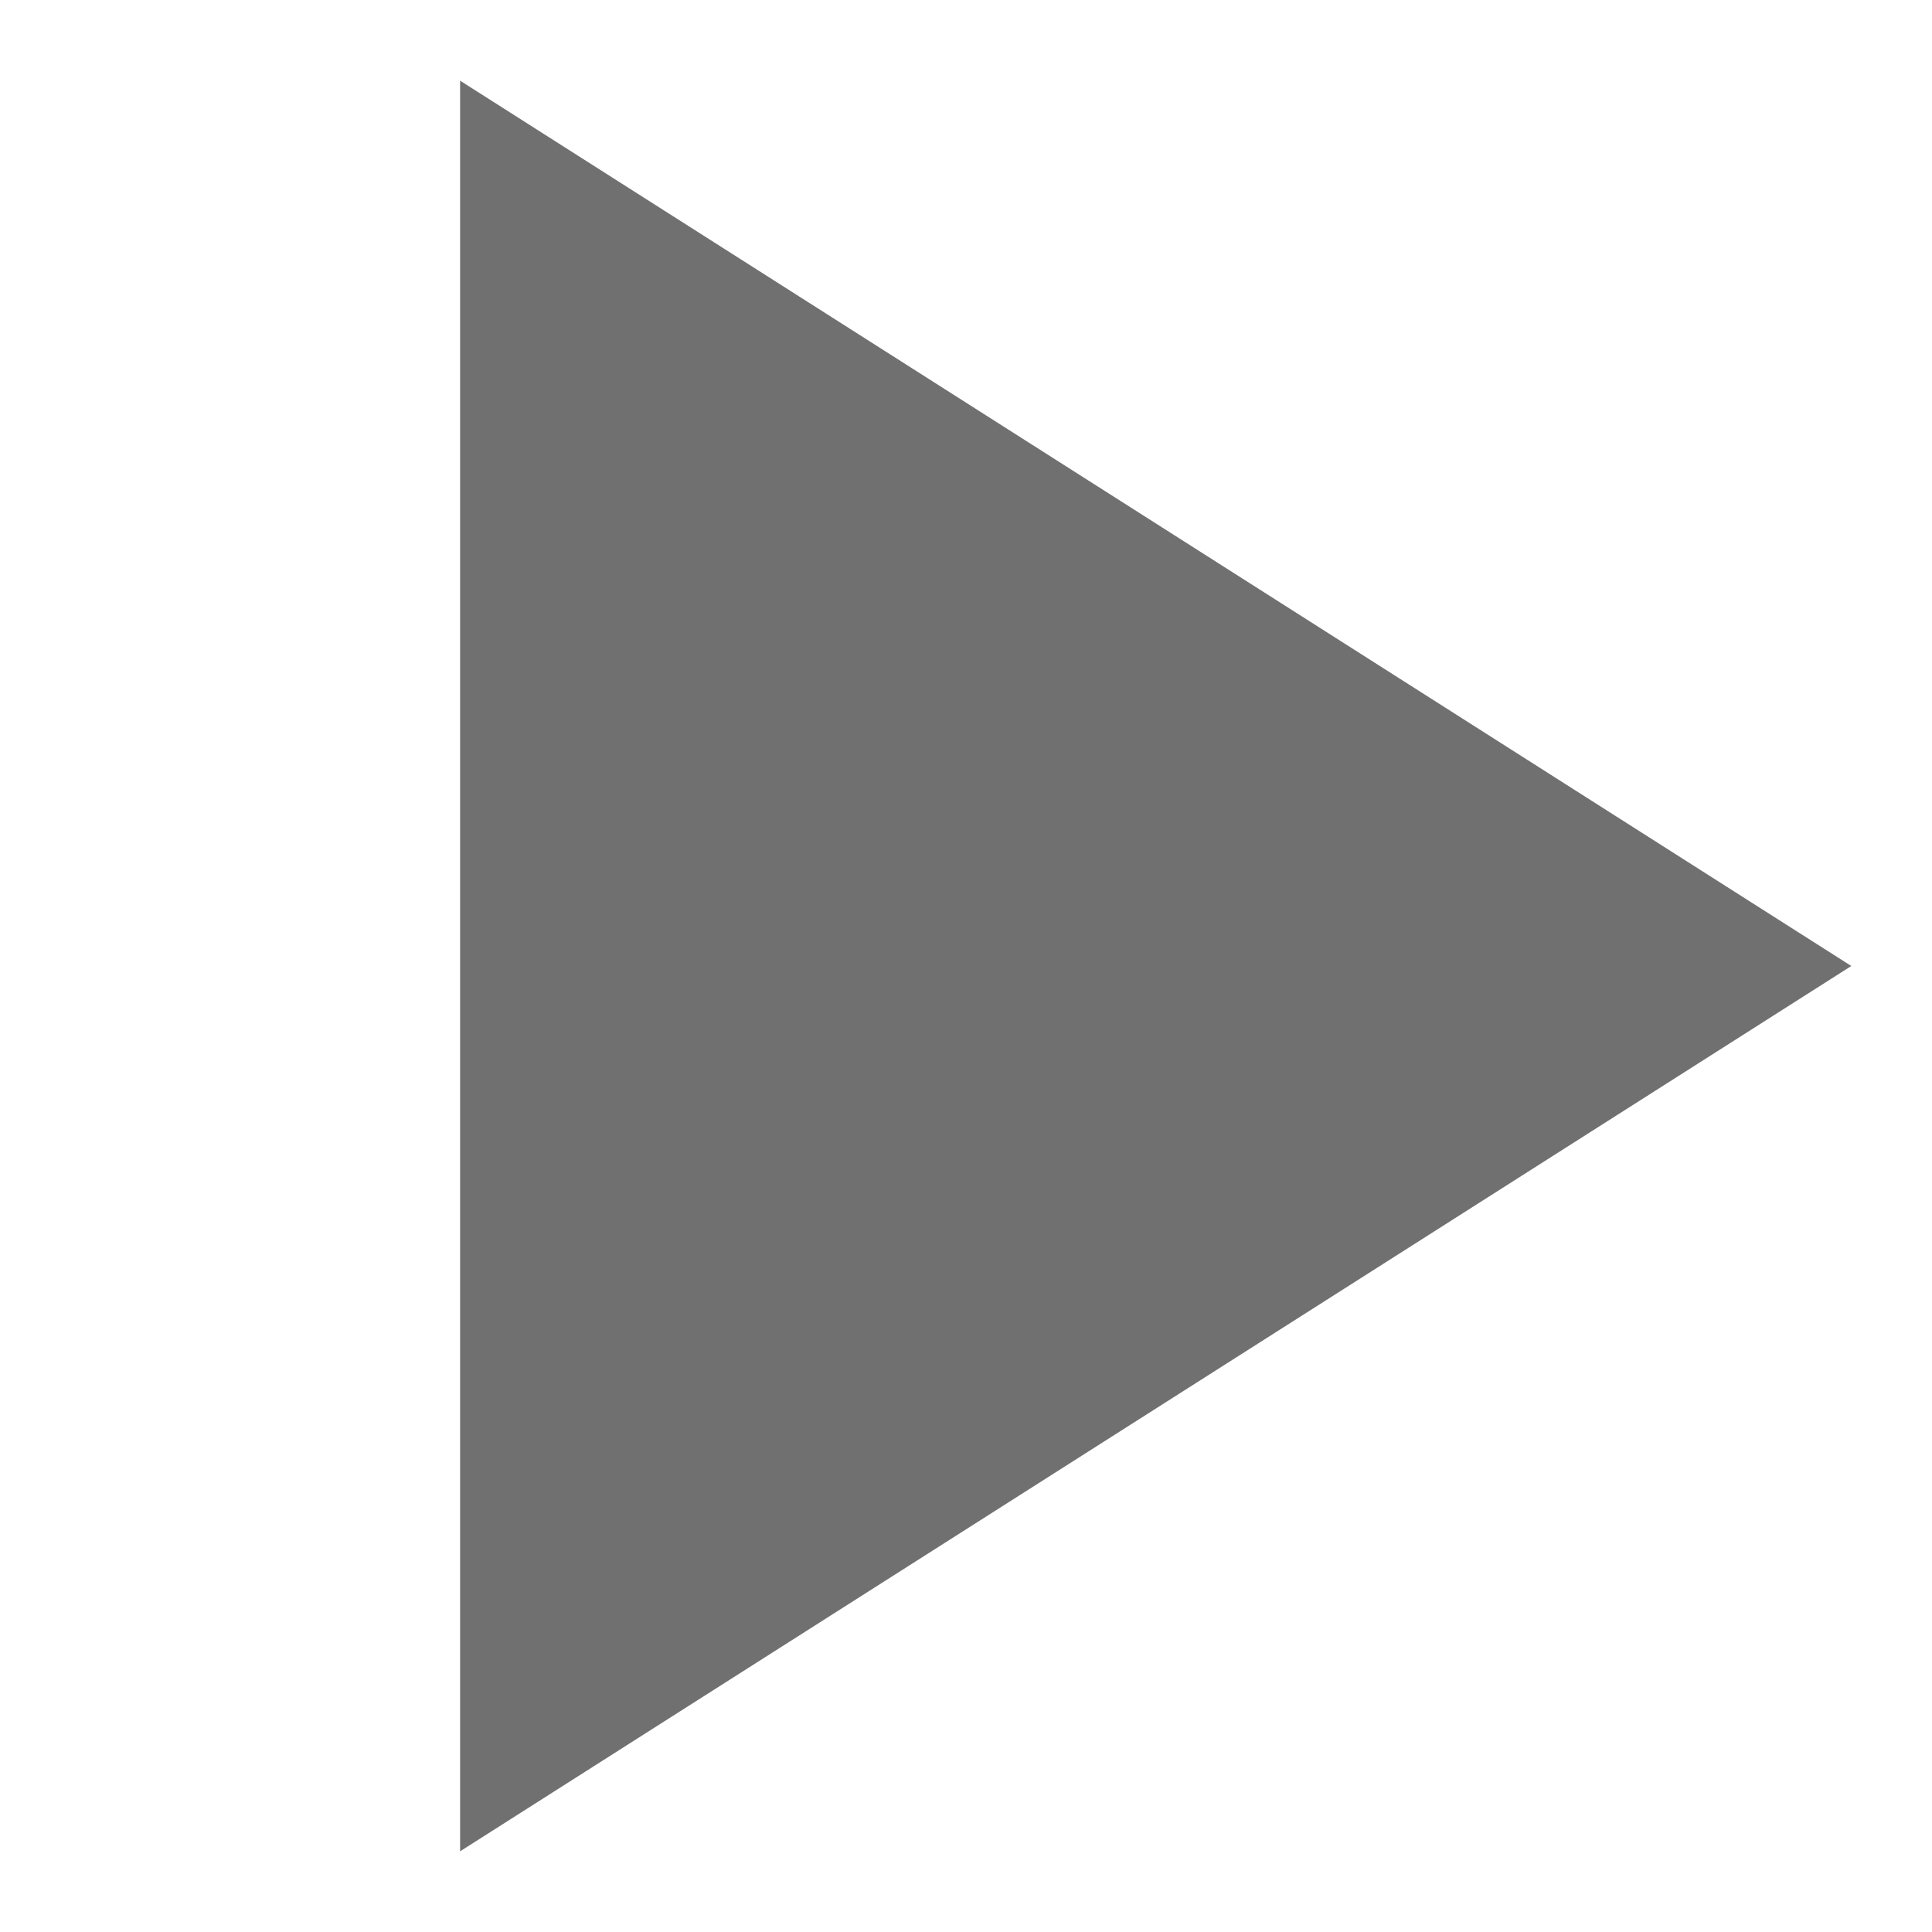
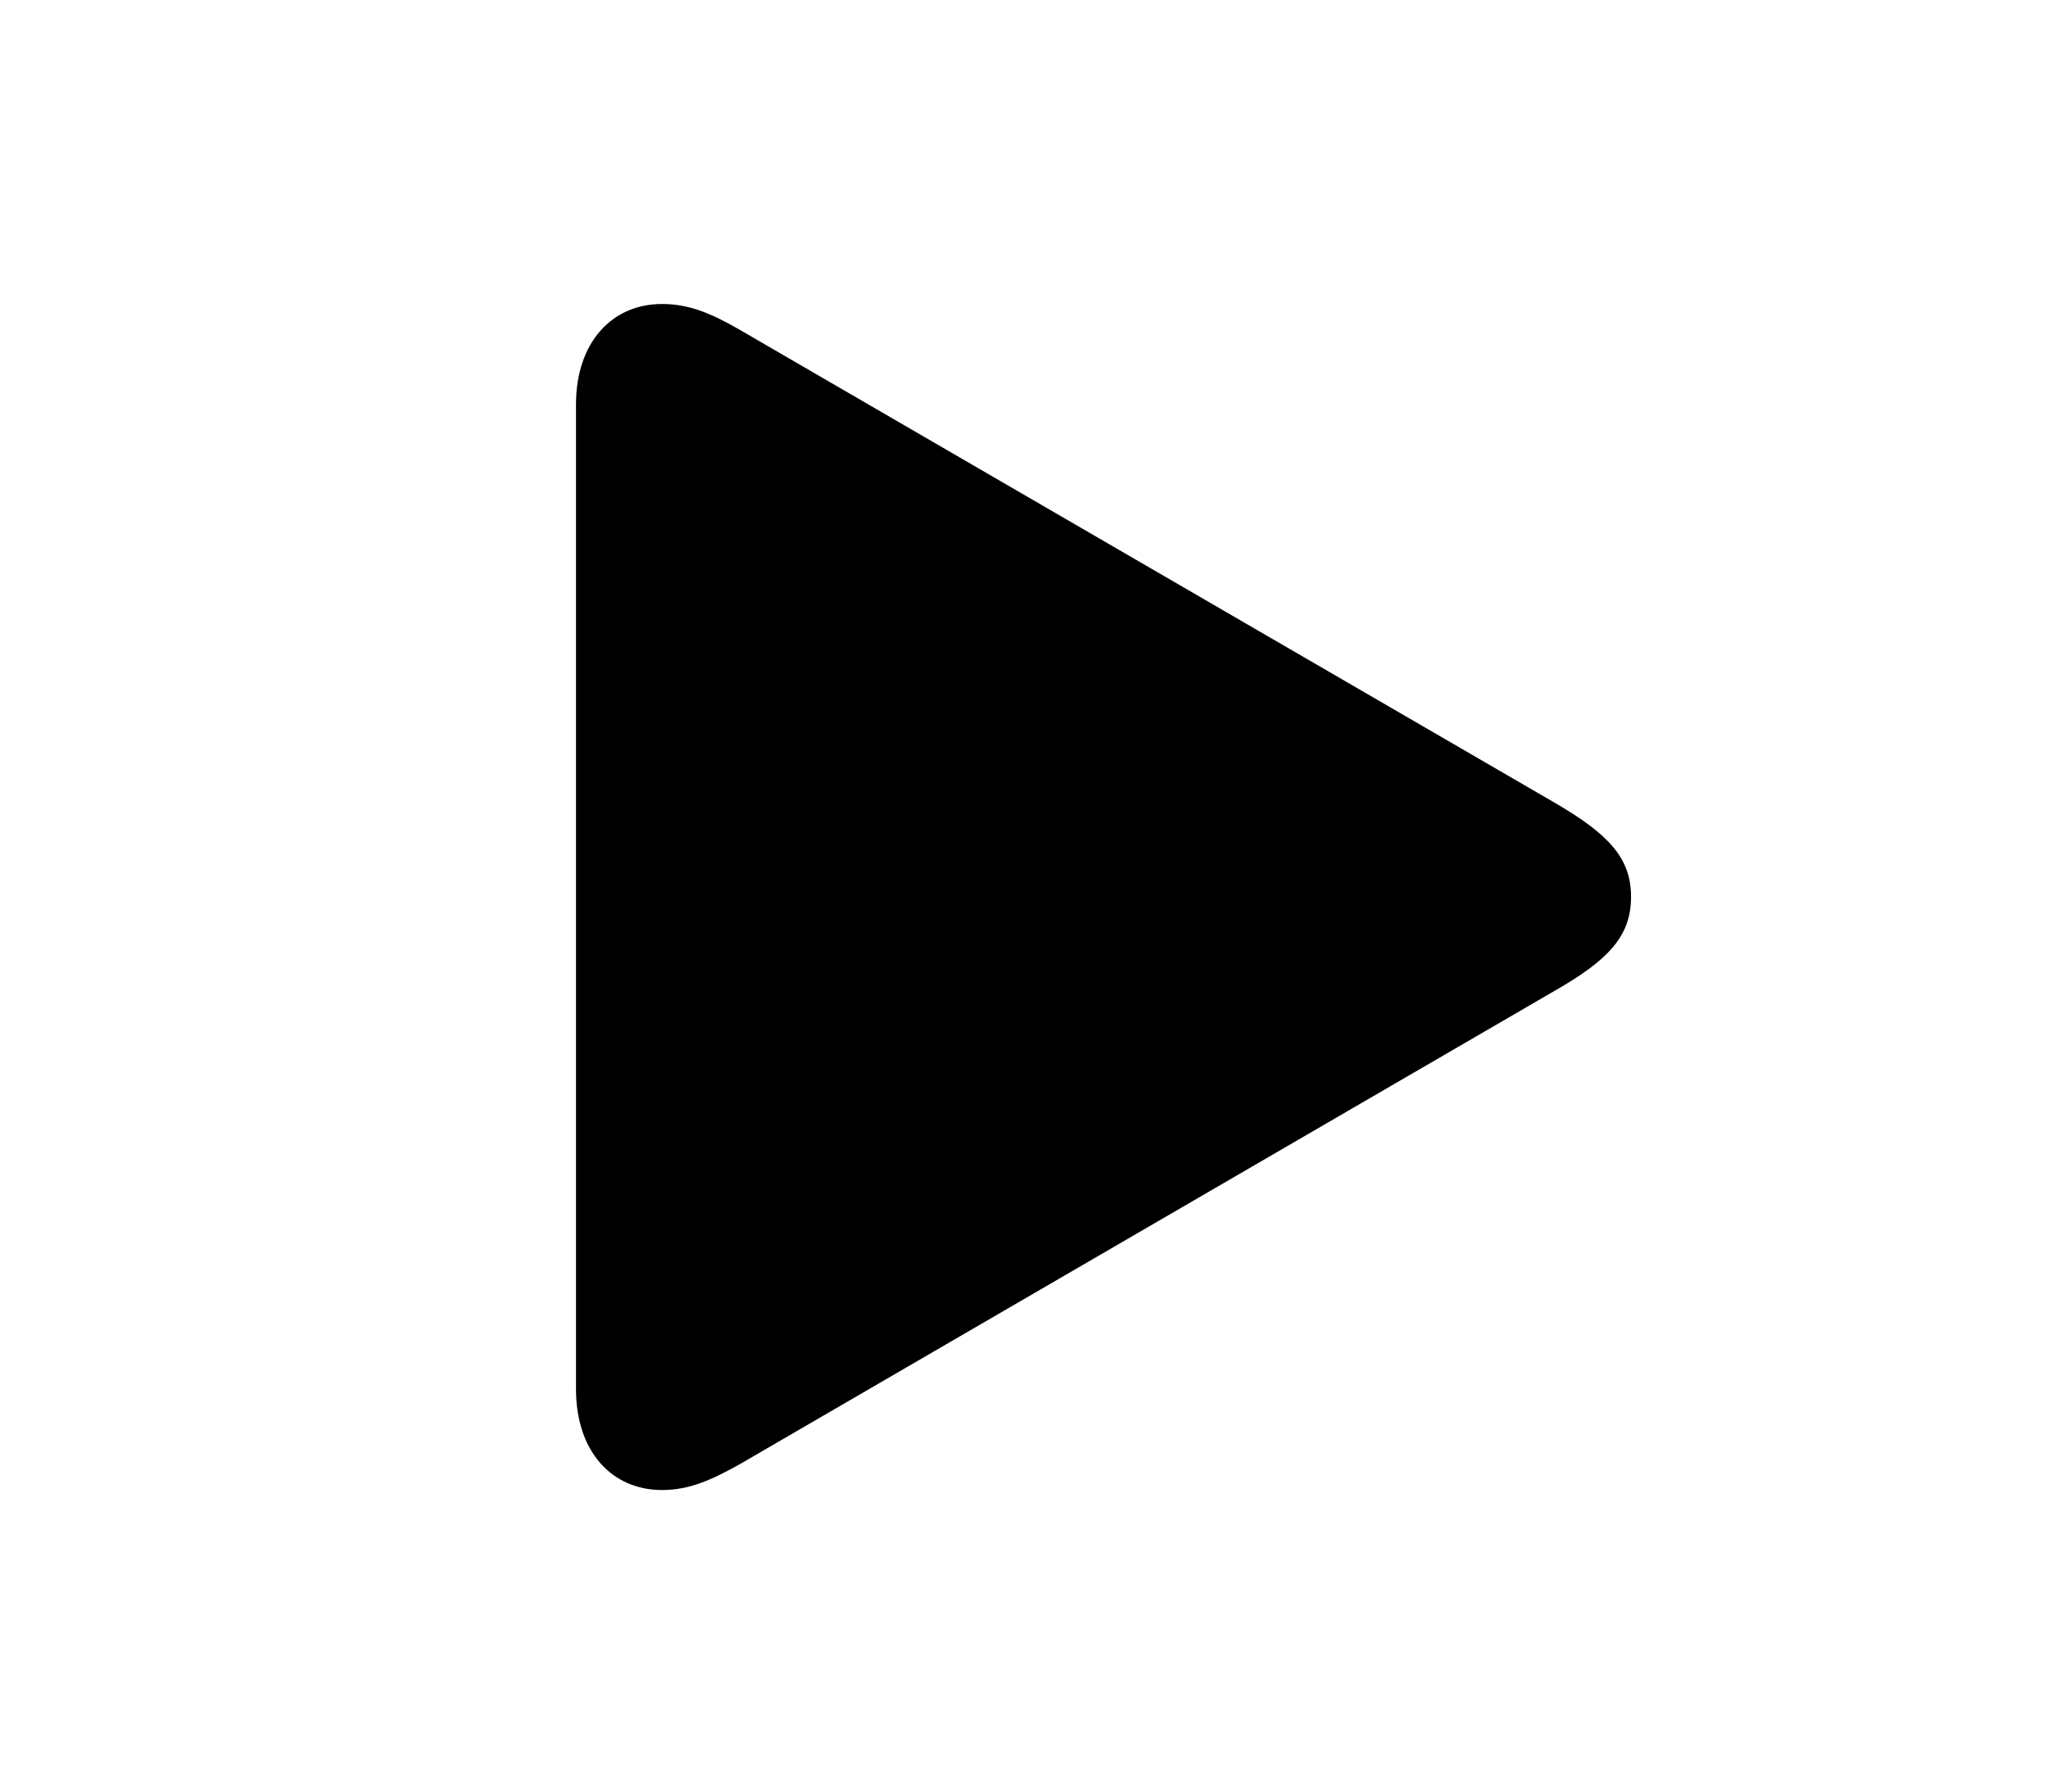
- <svg xmlns="http://www.w3.org/2000/svg" class="icon" width="200px" height="200.00px" viewBox="0 0 1024 1024" version="1.1">
-   <path d="M243.866 42.767v938.464l737.366-469.231-737.366-469.233z" fill="#707070" />
+ <svg xmlns="http://www.w3.org/2000/svg" viewBox="0 0 32 28">
+   <path d="M10.345 23.287c.415 0 .763-.15 1.22-.407l12.742-7.404c.838-.481 1.178-.855 1.178-1.46 0-.599-.34-.972-1.178-1.462L11.565 5.158c-.457-.265-.805-.407-1.22-.407-.789 0-1.345.606-1.345 1.57V21.71c0 .971.556 1.577 1.345 1.577z" fill-rule="nonzero">
+ 	</path>
</svg>
